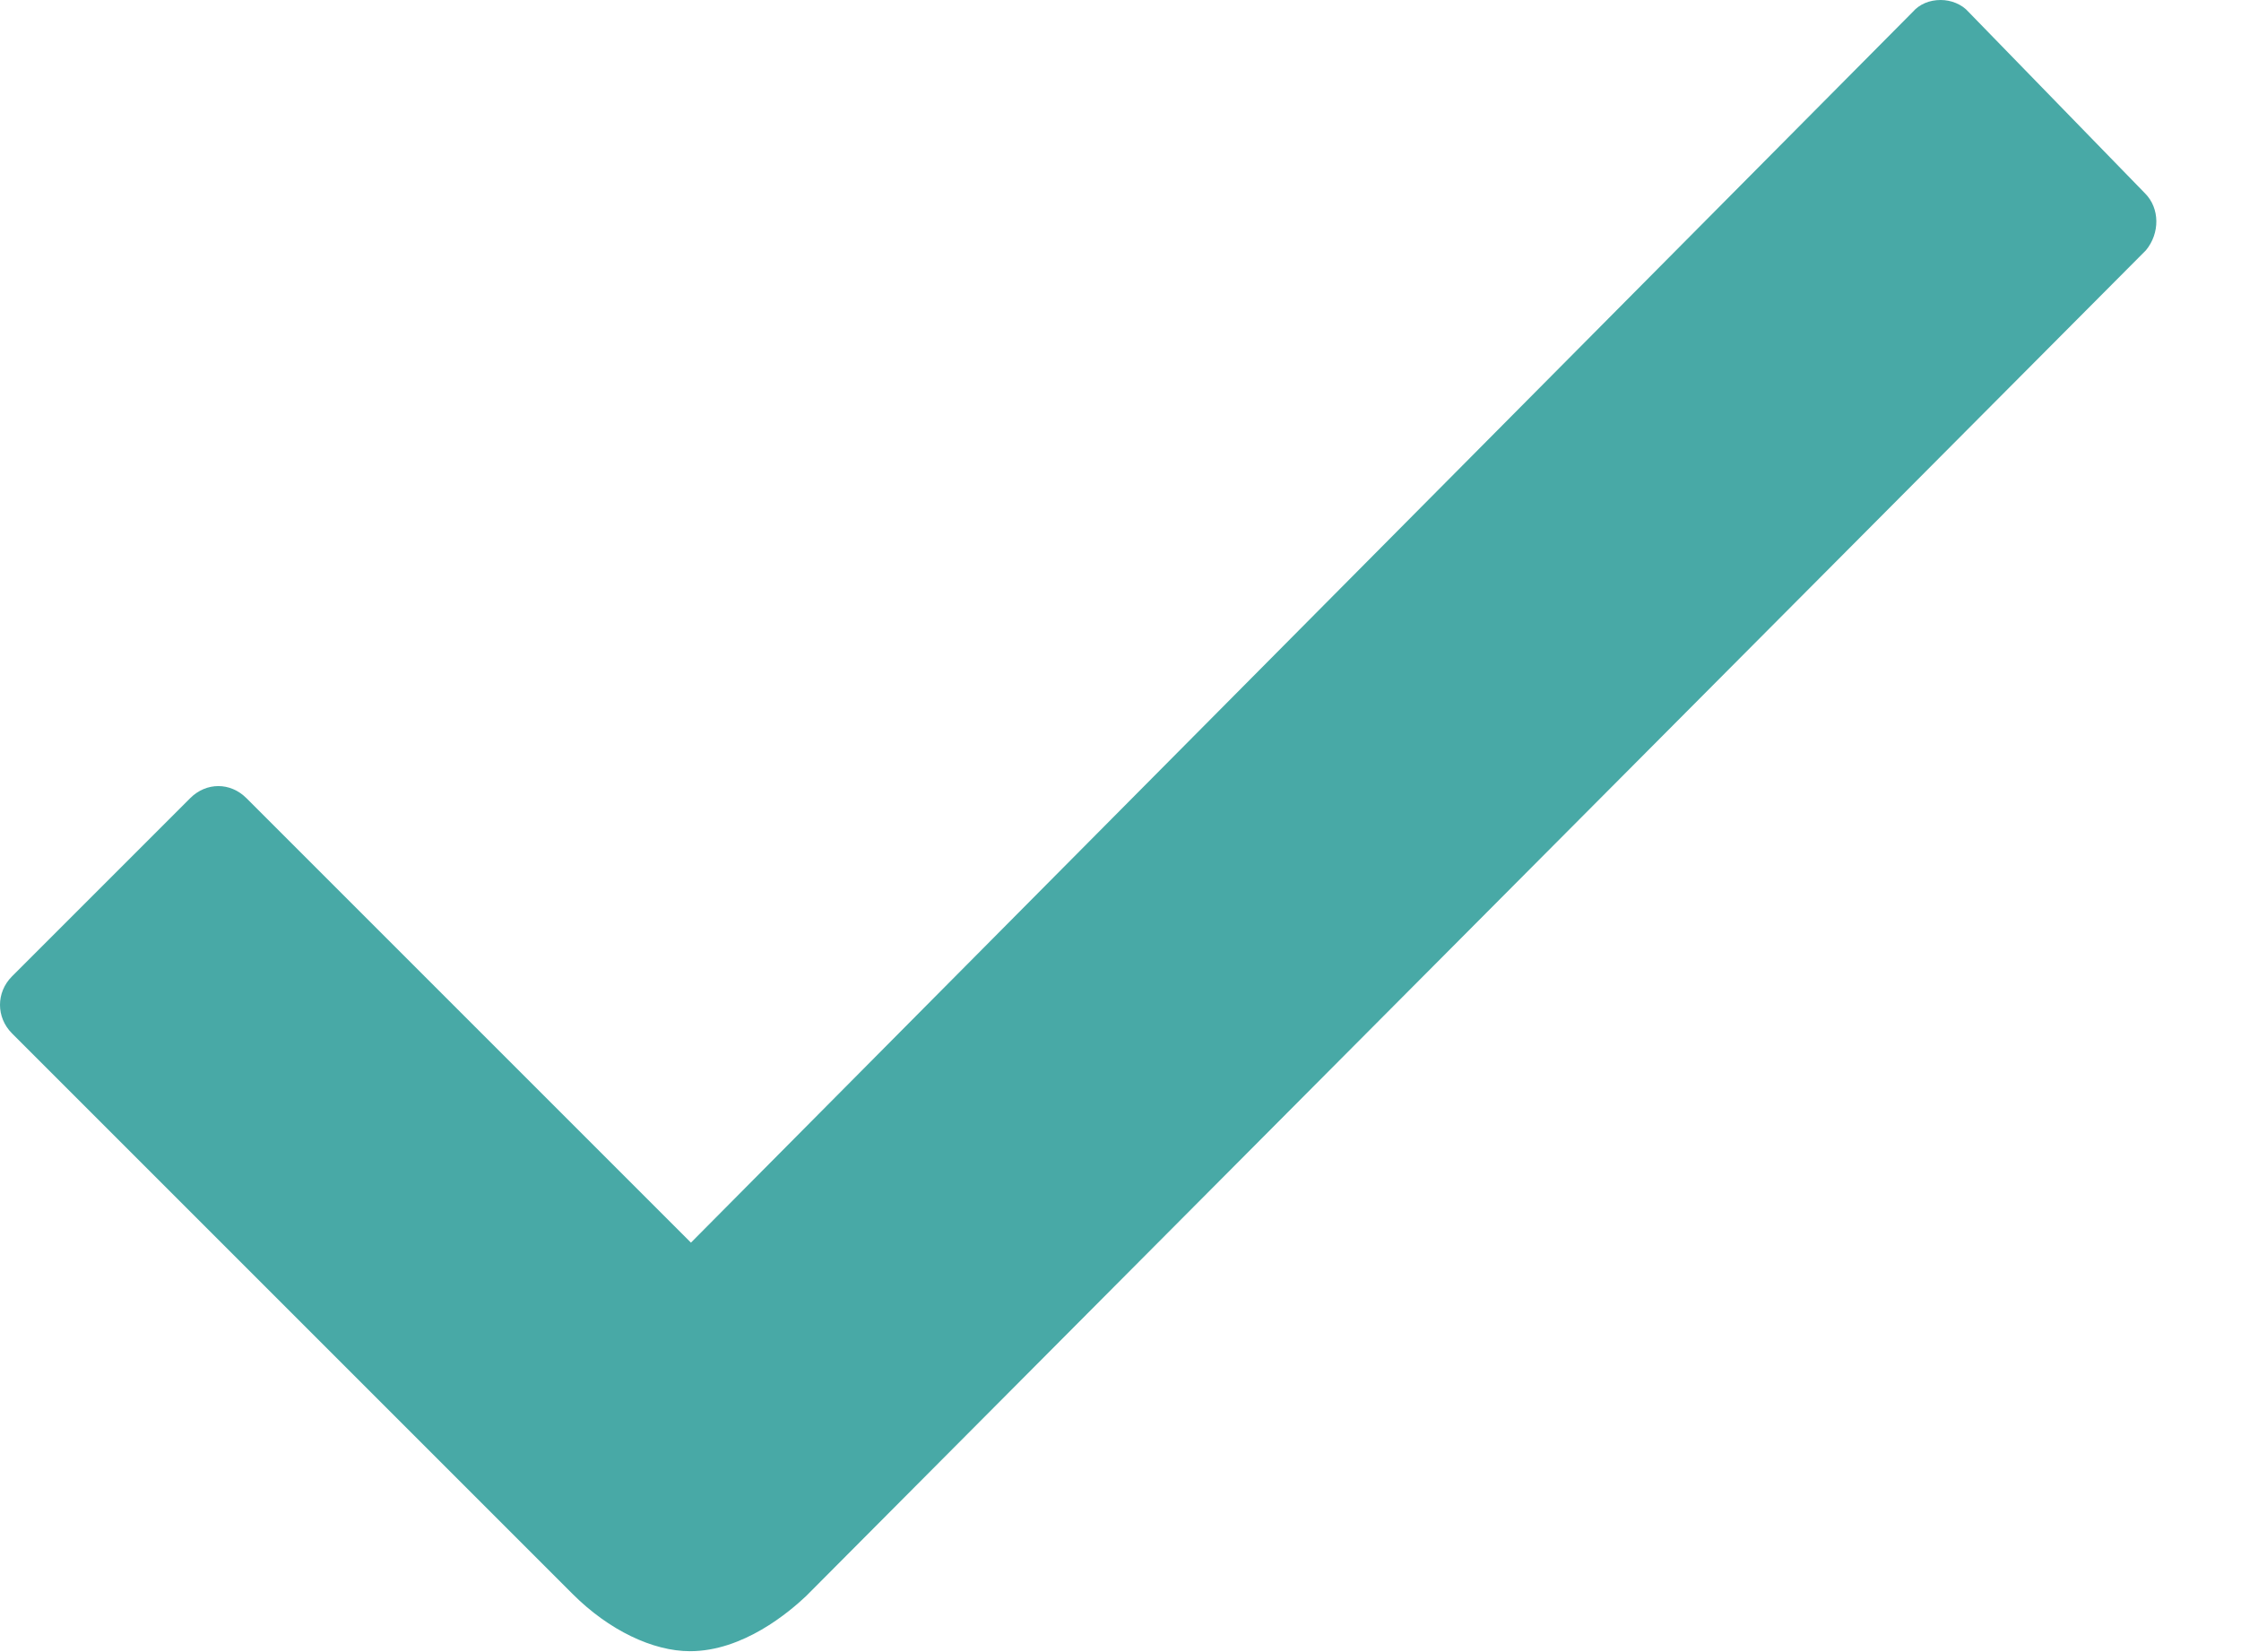
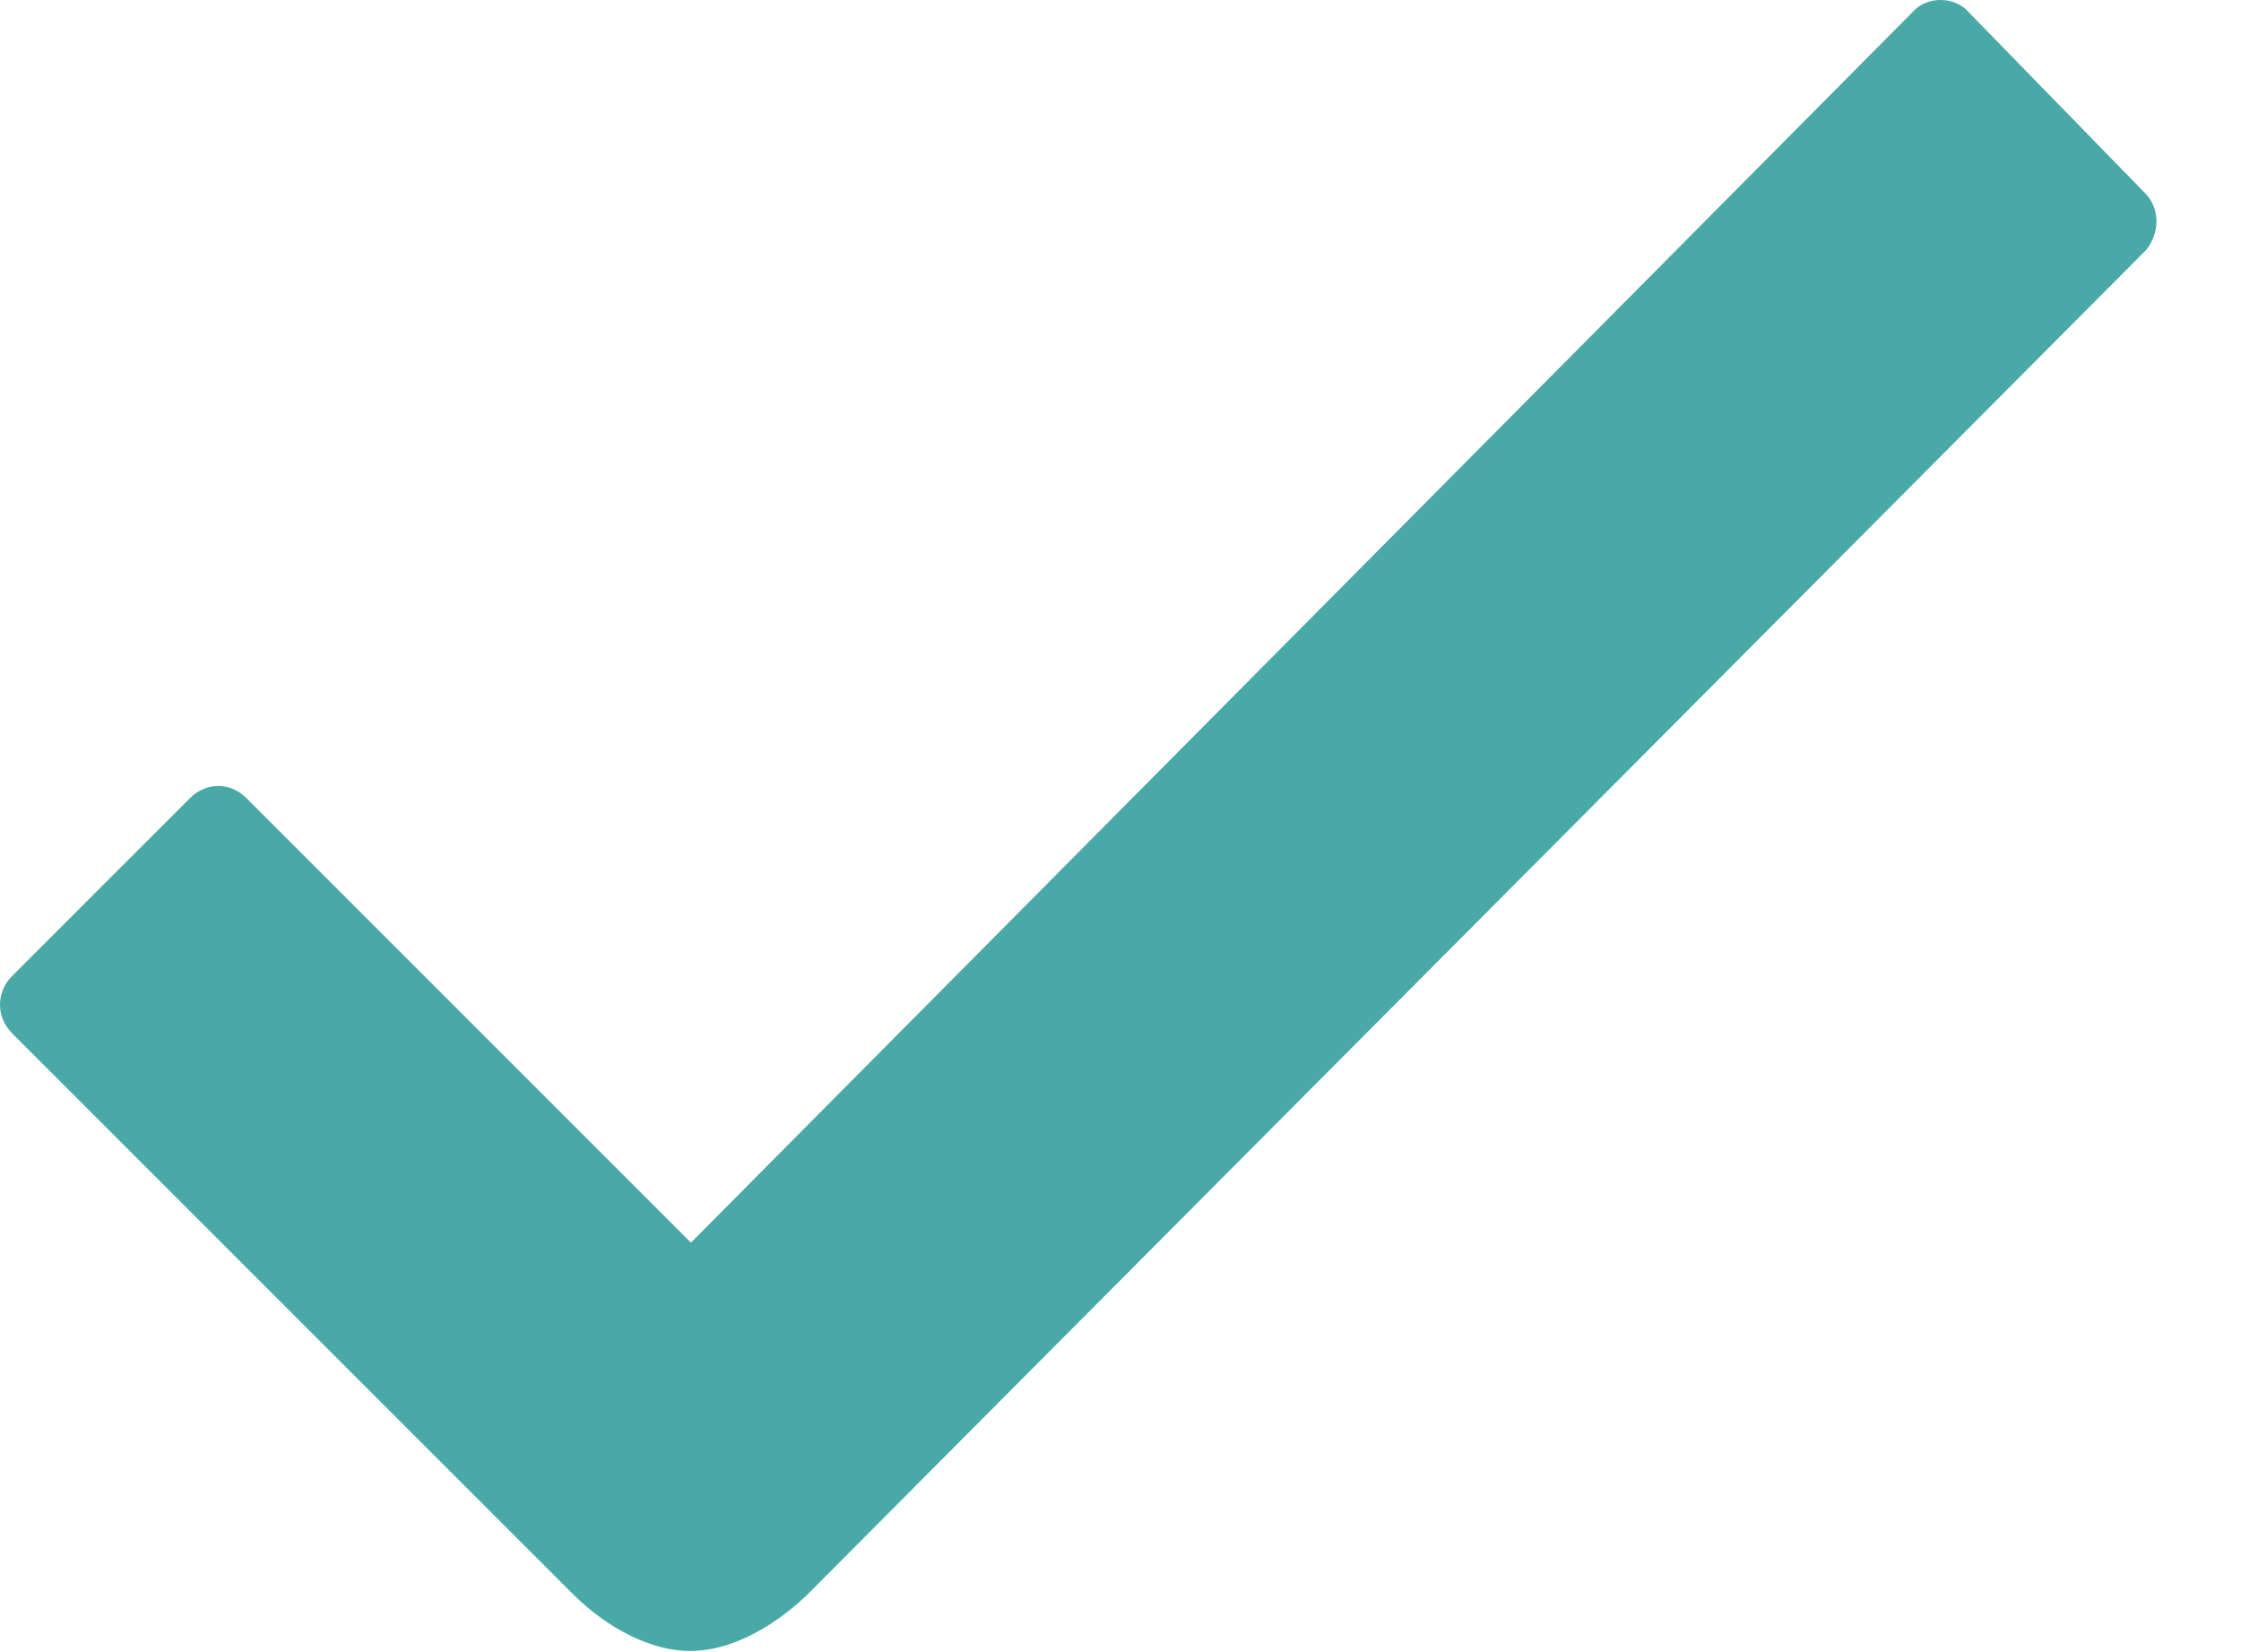
- <svg xmlns="http://www.w3.org/2000/svg" width="19px" height="14px" viewBox="0 0 19 14" version="1.1">
-   <defs />
-   <g id="Home-2" stroke="none" stroke-width="1" fill="none" fill-rule="evenodd" transform="translate(-215, -1910)">
-     <g id="Verified" transform="translate(0, 1712)" fill="#48A9A6" fill-rule="nonzero">
-       <g id="Tags-2" transform="translate(199, 181)">
-         <g id="Tag">
-           <path d="M32.691,17.102 C32.632,17.034 32.539,17 32.454,17 C32.36,17 32.275,17.034 32.216,17.102 L21.858,27.536 L18.089,23.767 C18.021,23.699 17.936,23.665 17.851,23.665 C17.766,23.665 17.681,23.699 17.613,23.767 L16.102,25.278 C15.966,25.414 15.966,25.626 16.102,25.762 L20.856,30.516 C21.162,30.822 21.535,31 21.85,31 C22.3,31 22.69,30.669 22.834,30.533 L34.194,19.122 C34.313,18.978 34.313,18.766 34.186,18.639 L32.691,17.102 Z" id="Shape" />
-         </g>
-       </g>
-     </g>
-   </g>
+ <svg xmlns="http://www.w3.org/2000/svg" width="19" height="14">
+   <path d="M16.69.102C16.632.034 16.54 0 16.454 0c-.093 0-.178.034-.238.102L5.858 10.536l-3.77-3.77c-.068-.068-.153-.102-.238-.102s-.17.034-.238.102l-1.51 1.51c-.136.136-.136.348 0 .484l4.754 4.754c.306.306.68.484.993.484.45 0 .84-.33.985-.467l11.36-11.41c.12-.144.12-.357-.008-.484L16.69.102z" fill="#48a9a6" fill-rule="nonzero" />
</svg>
